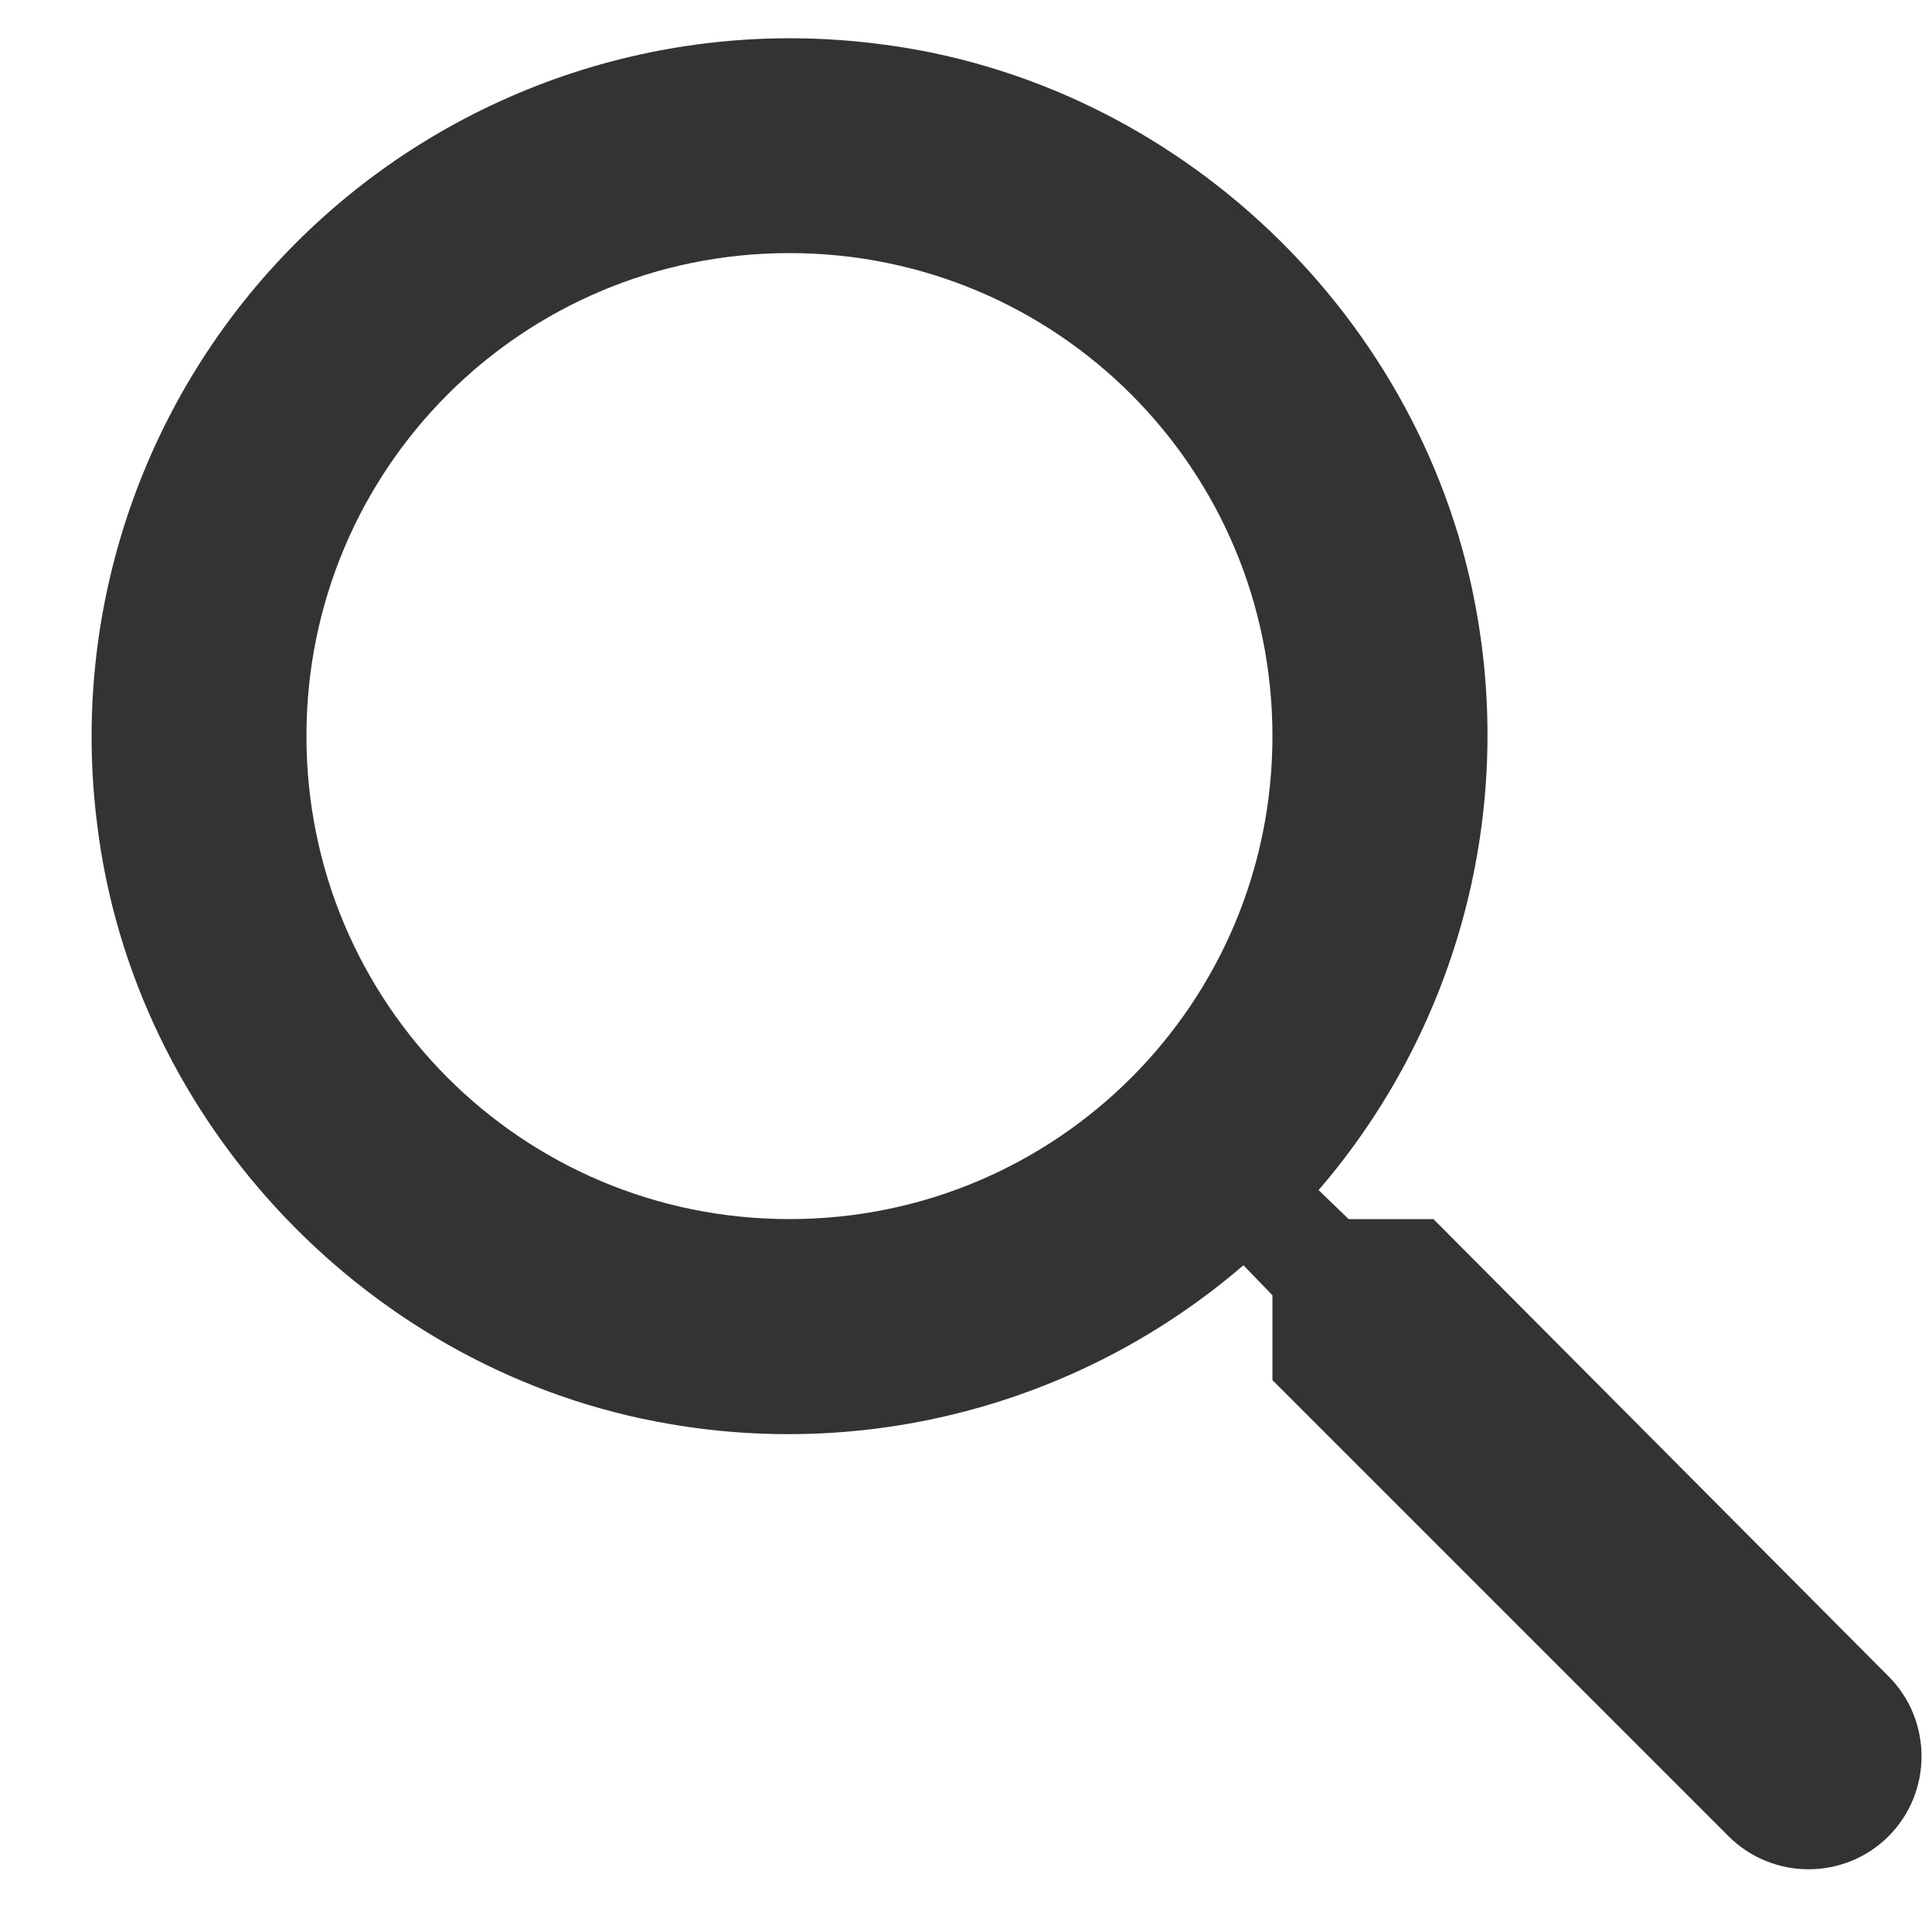
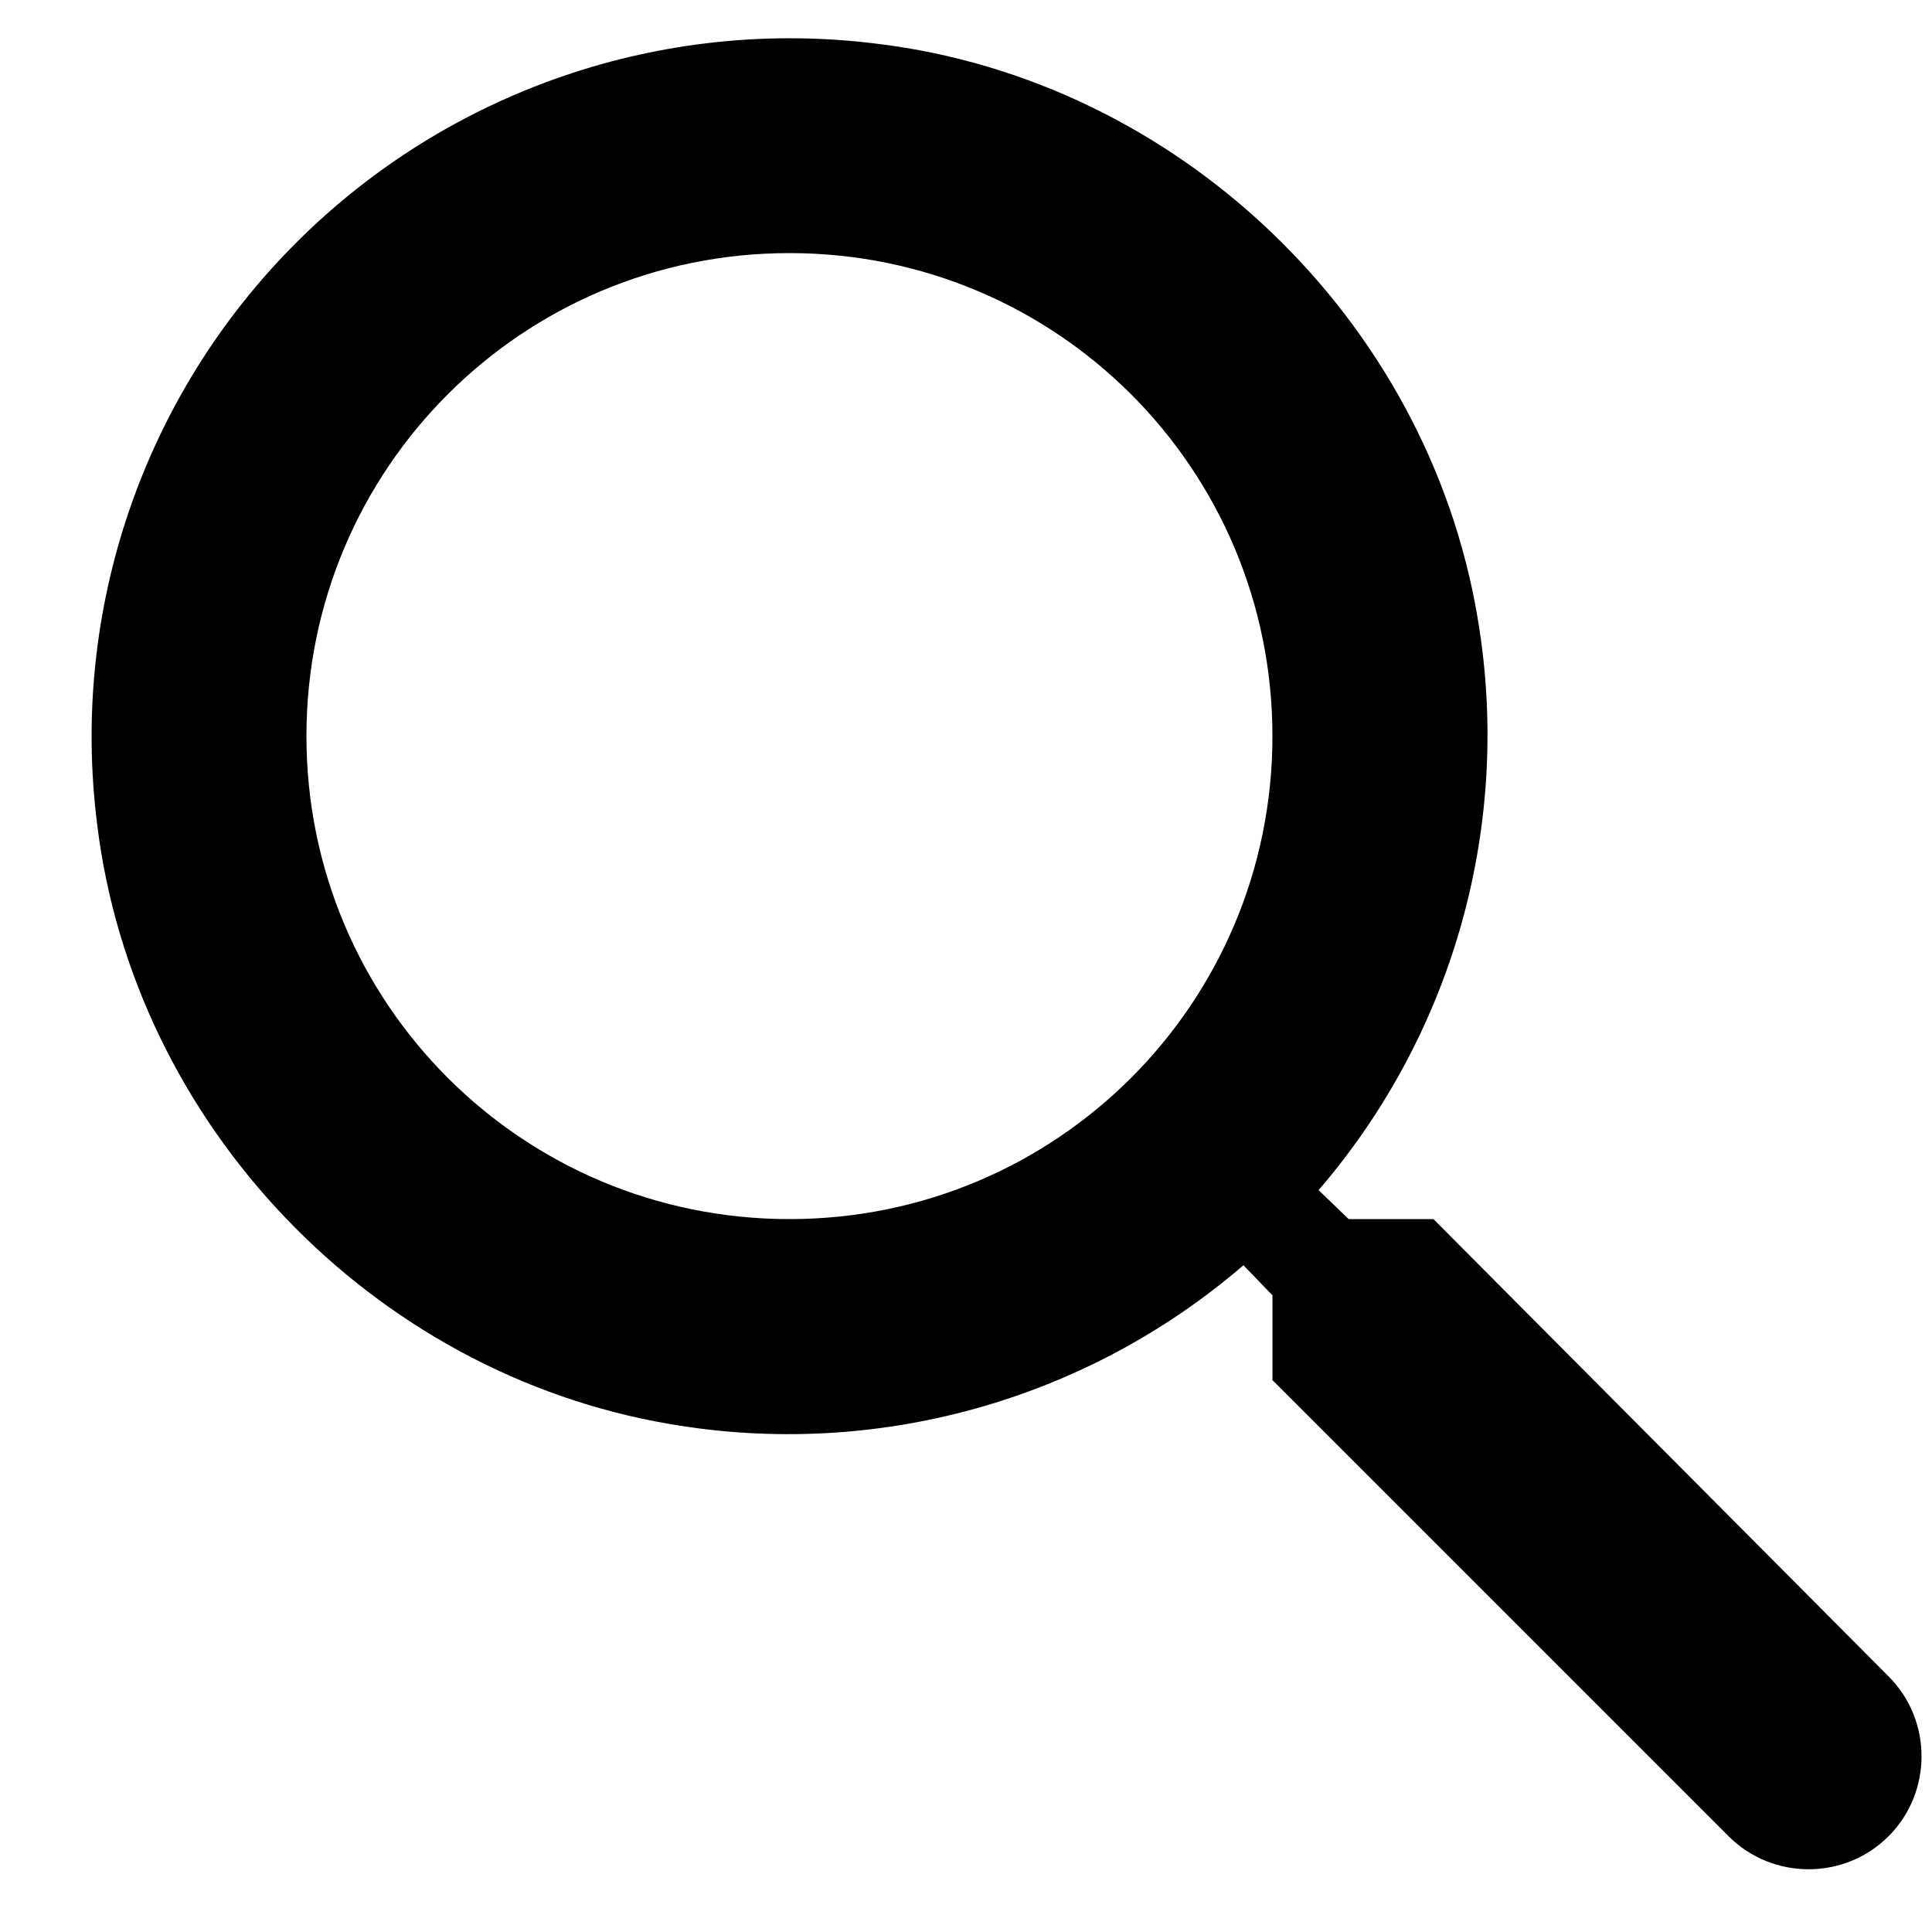
<svg xmlns="http://www.w3.org/2000/svg" width="18" height="18" fill="none">
-   <path fill="#333" d="M13.355 11.358h-.79l-.28-.27a6.5 6.5 0 0 0 1.48-5.34c-.47-2.78-2.79-5-5.59-5.34a6.505 6.505 0 0 0-7.27 7.27c.34 2.8 2.56 5.12 5.34 5.59a6.5 6.5 0 0 0 5.34-1.48l.27.28v.79l4.25 4.25c.41.41 1.08.41 1.49 0 .41-.41.41-1.08 0-1.49l-4.24-4.26Zm-6 0c-2.49 0-4.5-2.01-4.5-4.5s2.01-4.5 4.5-4.5 4.5 2.01 4.5 4.5-2.01 4.5-4.5 4.5Z" />
+   <path fill="#000" d="M13.355 11.358h-.79l-.28-.27a6.5 6.5 0 0 0 1.48-5.34c-.47-2.78-2.79-5-5.59-5.34a6.505 6.505 0 0 0-7.27 7.27c.34 2.8 2.56 5.12 5.34 5.59a6.5 6.5 0 0 0 5.34-1.48l.27.28v.79l4.25 4.25c.41.41 1.08.41 1.49 0 .41-.41.41-1.08 0-1.49l-4.24-4.26Zm-6 0c-2.49 0-4.5-2.01-4.5-4.5s2.01-4.5 4.5-4.5 4.5 2.01 4.5 4.5-2.01 4.5-4.5 4.5Z" />
</svg>
